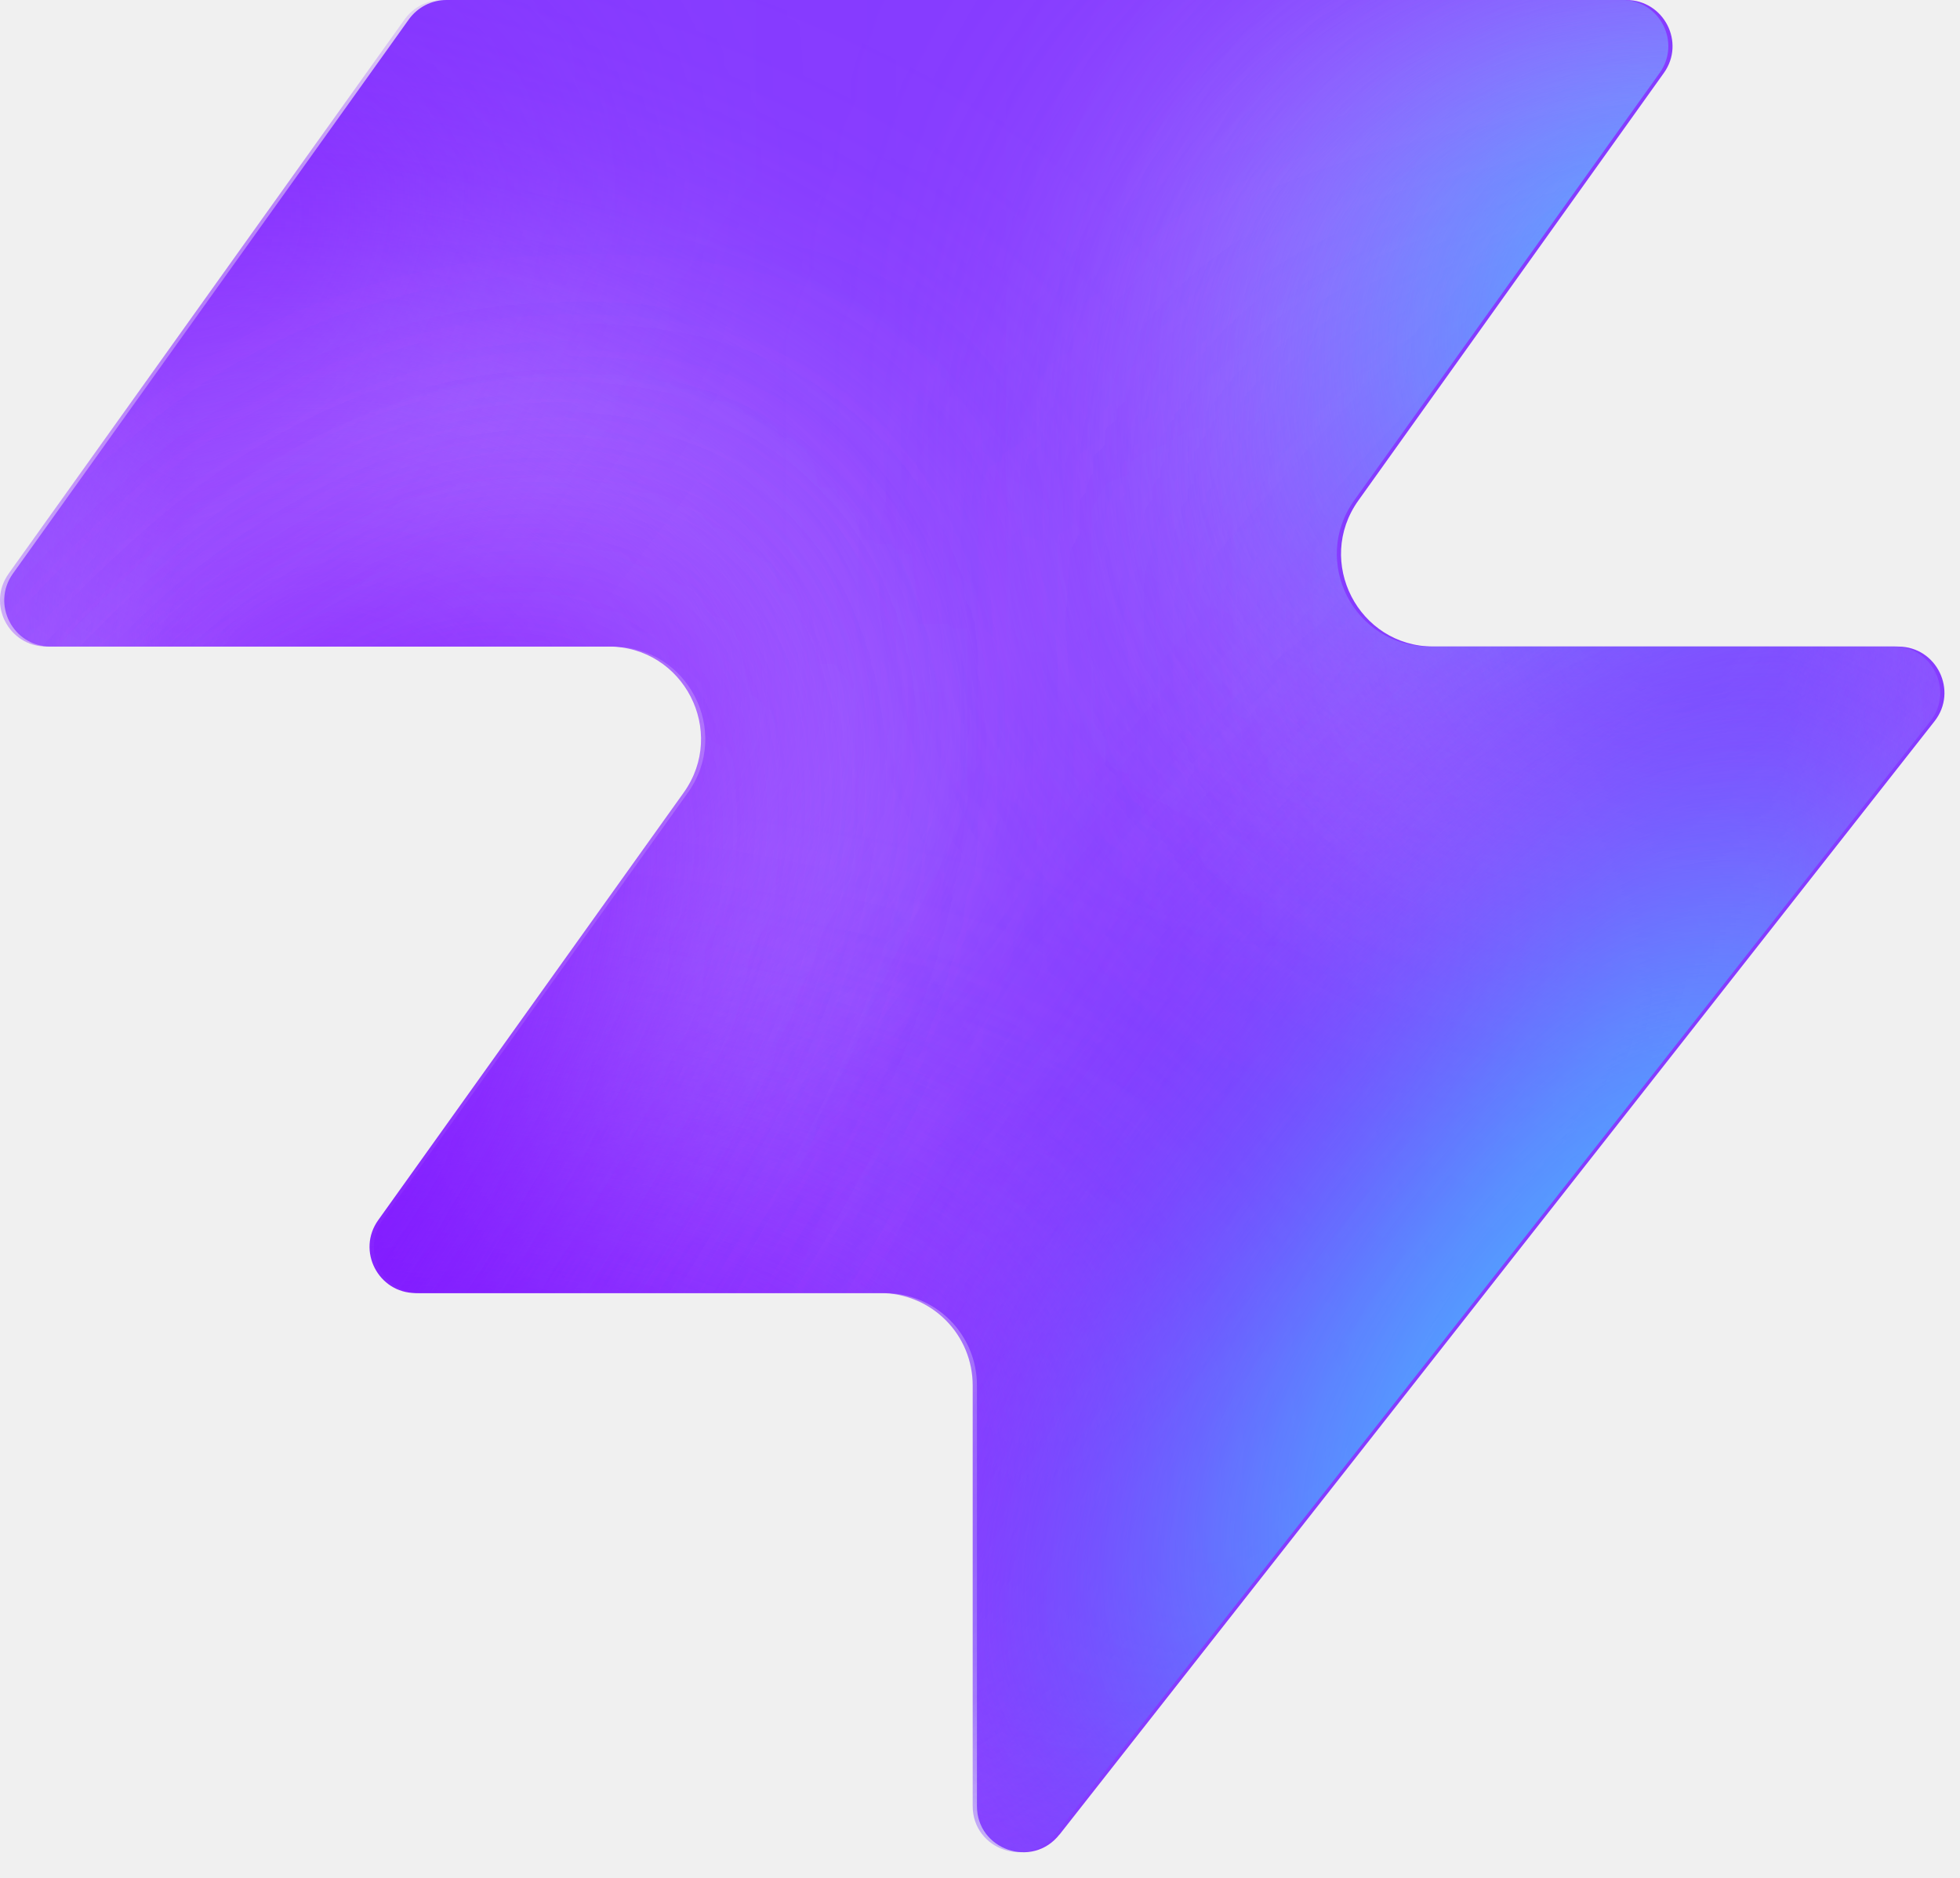
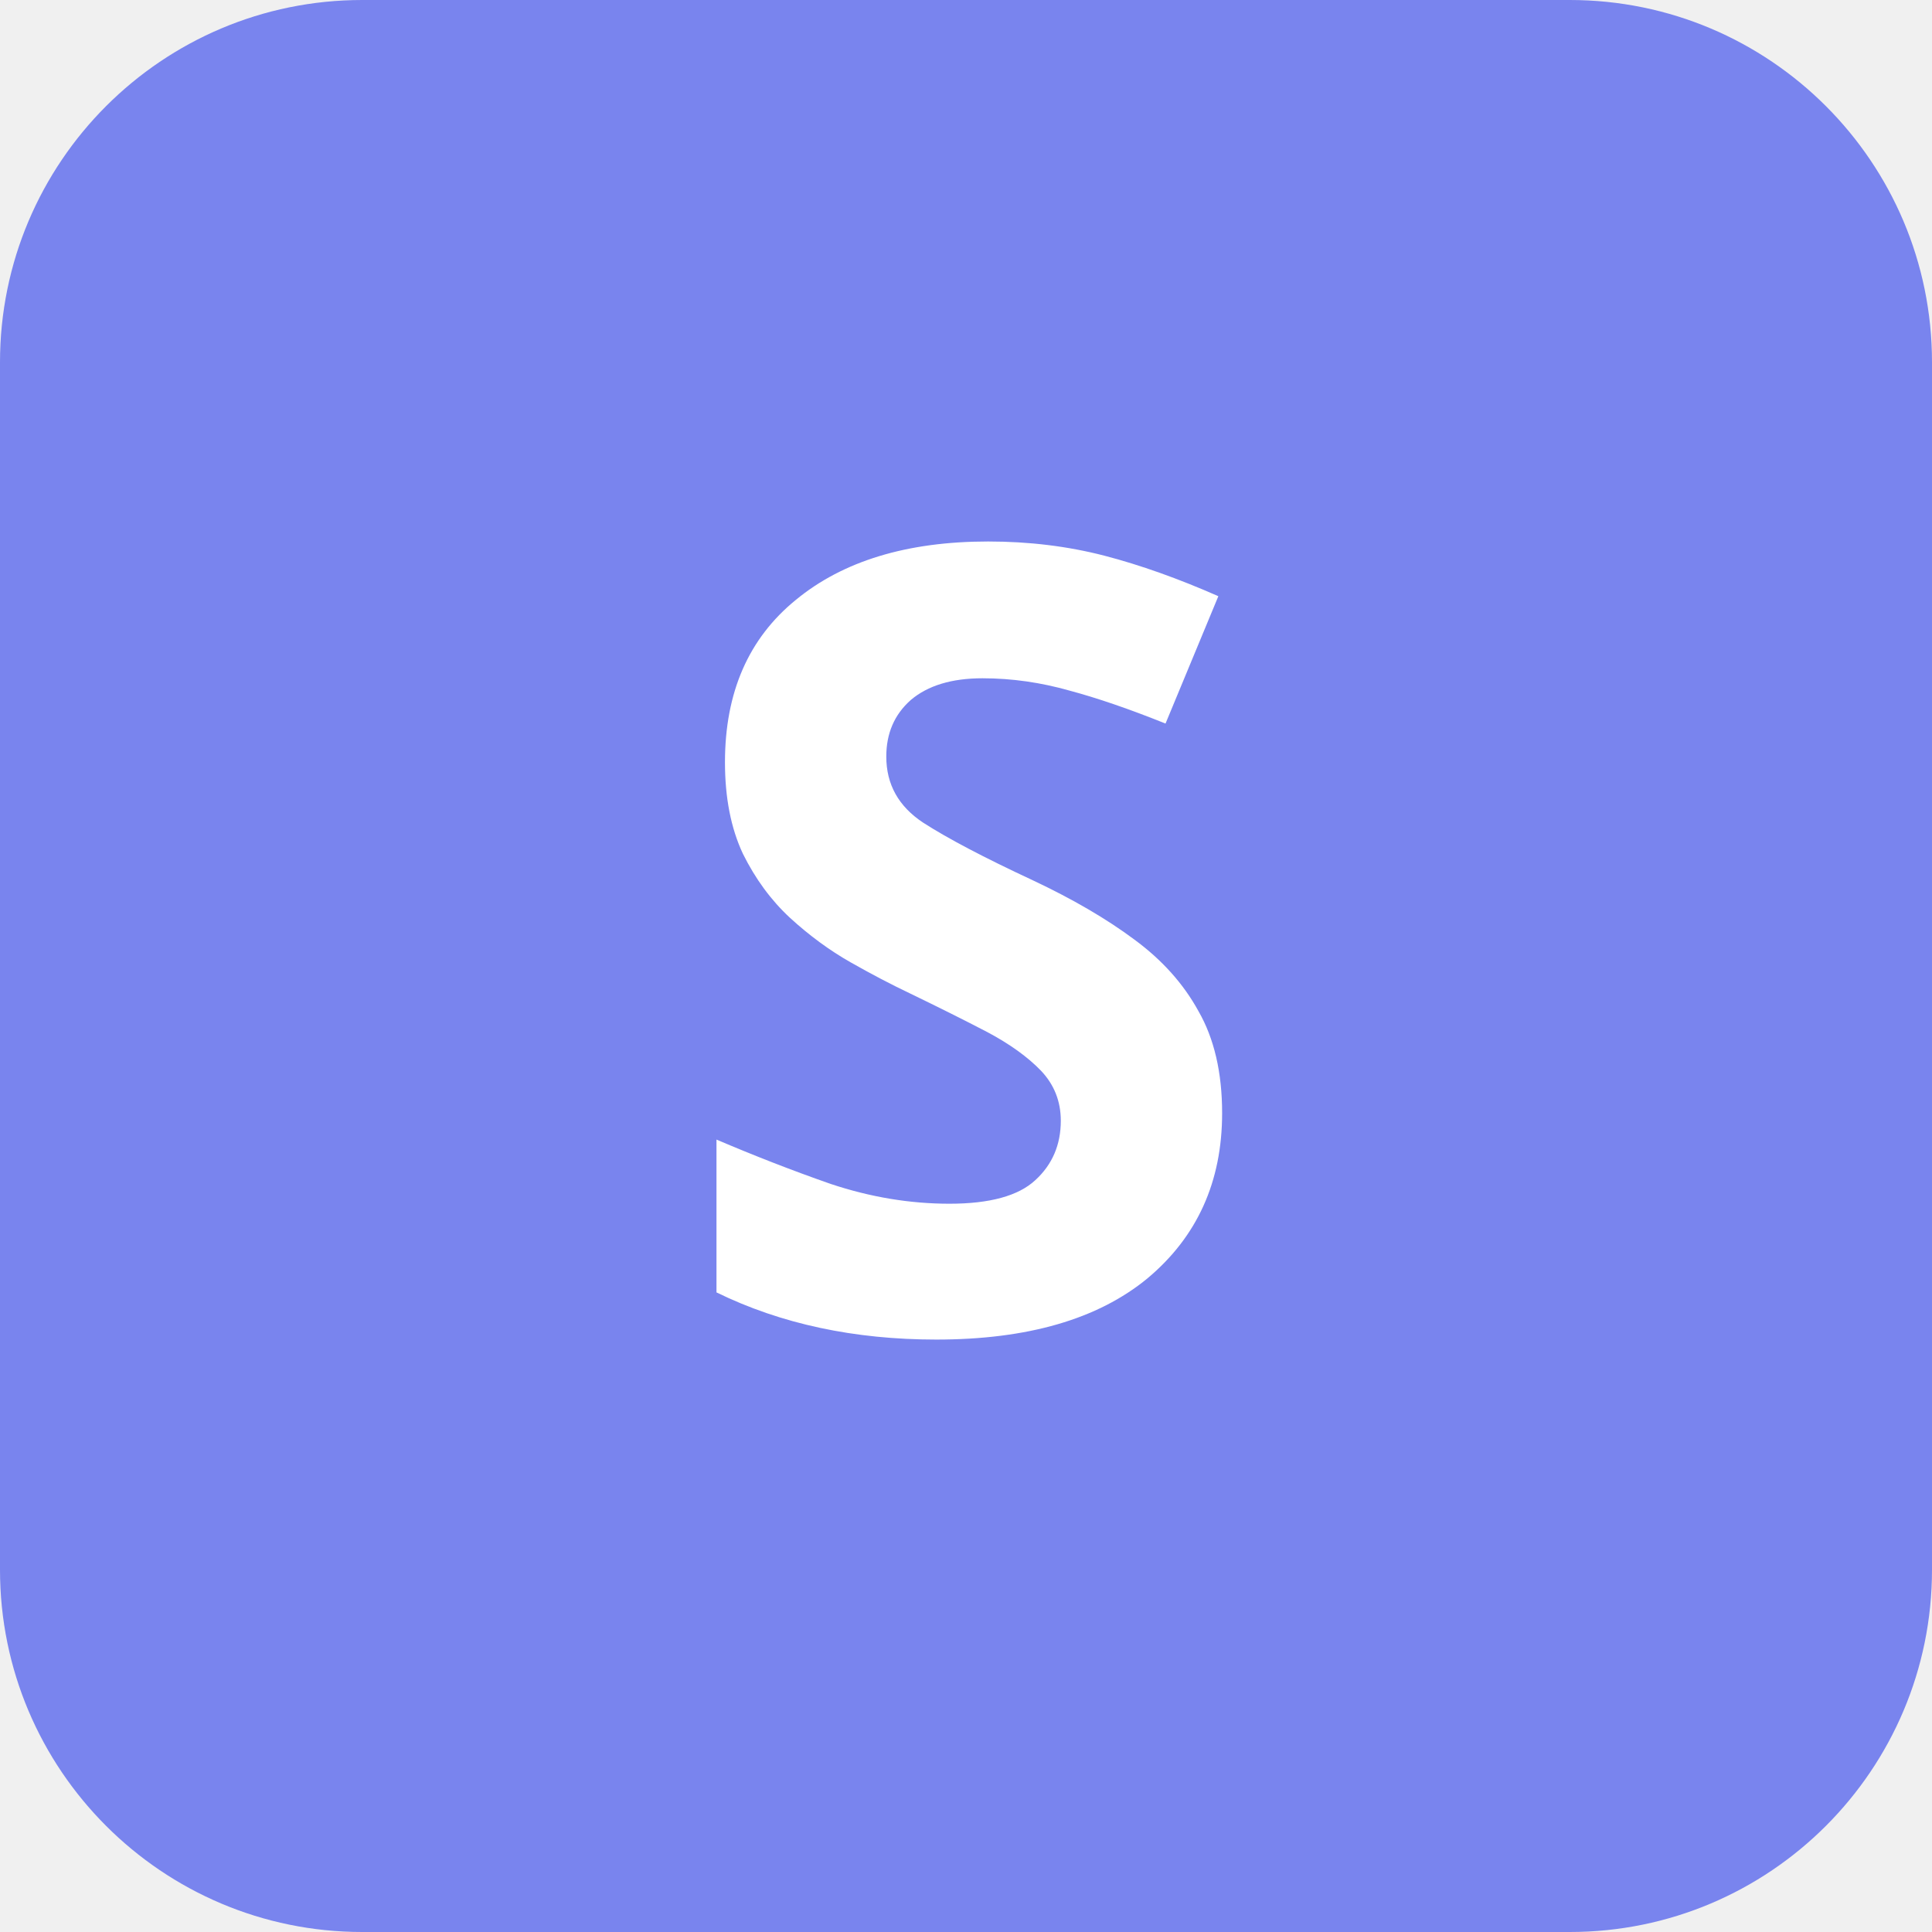
- <svg xmlns="http://www.w3.org/2000/svg" width="48" height="46" fill="none" viewBox="0 0 48 46">
-   <path fill="#863bff" d="M25.946 44.938c-.664.845-2.021.375-2.021-.698V33.937a2.26 2.26 0 0 0-2.262-2.262H10.287c-.92 0-1.456-1.04-.92-1.788l7.48-10.471c1.07-1.497 0-3.578-1.842-3.578H1.237c-.92 0-1.456-1.04-.92-1.788L10.013.474c.214-.297.556-.474.92-.474h28.894c.92 0 1.456 1.04.92 1.788l-7.48 10.471c-1.07 1.498 0 3.579 1.842 3.579h11.377c.943 0 1.473 1.088.89 1.83L25.947 44.94z" style="fill:#863bff;fill:color(display-p3 .525 .23 1);fill-opacity:1" />
-   <mask id="a" width="48" height="46" x="0" y="0" maskUnits="userSpaceOnUse" style="mask-type:alpha">
-     <path fill="#000" d="M25.842 44.938c-.664.844-2.021.375-2.021-.698V33.937a2.26 2.26 0 0 0-2.262-2.262H10.183c-.92 0-1.456-1.04-.92-1.788l7.48-10.471c1.07-1.498 0-3.579-1.842-3.579H1.133c-.92 0-1.456-1.04-.92-1.787L9.91.473c.214-.297.556-.474.92-.474h28.894c.92 0 1.456 1.04.92 1.788l-7.48 10.471c-1.07 1.498 0 3.578 1.842 3.578h11.377c.943 0 1.473 1.088.89 1.832L25.843 44.94z" style="fill:#000;fill-opacity:1" />
-   </mask>
-   <g mask="url(#a)">
-     <g filter="url(#b)">
-       <ellipse cx="5.508" cy="14.704" fill="#ede6ff" rx="5.508" ry="14.704" style="fill:#ede6ff;fill:color(display-p3 .927 .903 1);fill-opacity:1" transform="matrix(.00324 1 1 -.00324 -4.47 31.516)" />
-     </g>
-     <g filter="url(#c)">
-       <ellipse cx="10.399" cy="29.851" fill="#ede6ff" rx="10.399" ry="29.851" style="fill:#ede6ff;fill:color(display-p3 .927 .903 1);fill-opacity:1" transform="matrix(.00324 1 1 -.00324 -39.328 7.883)" />
-     </g>
-     <g filter="url(#d)">
-       <ellipse cx="5.508" cy="30.487" fill="#7e14ff" rx="5.508" ry="30.487" style="fill:#7e14ff;fill:color(display-p3 .492 .077 1);fill-opacity:1" transform="rotate(89.814 -25.913 -14.639)scale(1 -1)" />
-     </g>
-     <g filter="url(#e)">
-       <ellipse cx="5.508" cy="30.599" fill="#7e14ff" rx="5.508" ry="30.599" style="fill:#7e14ff;fill:color(display-p3 .492 .077 1);fill-opacity:1" transform="rotate(89.814 -32.644 -3.334)scale(1 -1)" />
-     </g>
-     <g filter="url(#f)">
-       <ellipse cx="5.508" cy="30.599" fill="#7e14ff" rx="5.508" ry="30.599" style="fill:#7e14ff;fill:color(display-p3 .492 .077 1);fill-opacity:1" transform="matrix(.00324 1 1 -.00324 -34.34 30.47)" />
-     </g>
-     <g filter="url(#g)">
-       <ellipse cx="14.072" cy="22.078" fill="#ede6ff" rx="14.072" ry="22.078" style="fill:#ede6ff;fill:color(display-p3 .927 .903 1);fill-opacity:1" transform="rotate(93.35 24.506 48.493)scale(-1 1)" />
-     </g>
-     <g filter="url(#h)">
-       <ellipse cx="3.47" cy="21.501" fill="#7e14ff" rx="3.47" ry="21.501" style="fill:#7e14ff;fill:color(display-p3 .492 .077 1);fill-opacity:1" transform="rotate(89.009 28.708 47.59)scale(-1 1)" />
-     </g>
-     <g filter="url(#i)">
-       <ellipse cx="3.47" cy="21.501" fill="#7e14ff" rx="3.47" ry="21.501" style="fill:#7e14ff;fill:color(display-p3 .492 .077 1);fill-opacity:1" transform="rotate(89.009 28.708 47.59)scale(-1 1)" />
-     </g>
-     <g filter="url(#j)">
-       <ellipse cx=".387" cy="8.972" fill="#7e14ff" rx="4.407" ry="29.108" style="fill:#7e14ff;fill:color(display-p3 .492 .077 1);fill-opacity:1" transform="rotate(39.51 .387 8.972)" />
-     </g>
-     <g filter="url(#k)">
-       <ellipse cx="47.523" cy="-6.092" fill="#7e14ff" rx="4.407" ry="29.108" style="fill:#7e14ff;fill:color(display-p3 .492 .077 1);fill-opacity:1" transform="rotate(37.892 47.523 -6.092)" />
-     </g>
-     <g filter="url(#l)">
-       <ellipse cx="41.412" cy="6.333" fill="#47bfff" rx="5.971" ry="9.665" style="fill:#47bfff;fill:color(display-p3 .28 .748 1);fill-opacity:1" transform="rotate(37.892 41.412 6.333)" />
-     </g>
-     <g filter="url(#m)">
-       <ellipse cx="-1.879" cy="38.332" fill="#7e14ff" rx="4.407" ry="29.108" style="fill:#7e14ff;fill:color(display-p3 .492 .077 1);fill-opacity:1" transform="rotate(37.892 -1.88 38.332)" />
-     </g>
-     <g filter="url(#n)">
-       <ellipse cx="-1.879" cy="38.332" fill="#7e14ff" rx="4.407" ry="29.108" style="fill:#7e14ff;fill:color(display-p3 .492 .077 1);fill-opacity:1" transform="rotate(37.892 -1.88 38.332)" />
-     </g>
-     <g filter="url(#o)">
-       <ellipse cx="35.651" cy="29.907" fill="#7e14ff" rx="4.407" ry="29.108" style="fill:#7e14ff;fill:color(display-p3 .492 .077 1);fill-opacity:1" transform="rotate(37.892 35.651 29.907)" />
-     </g>
-     <g filter="url(#p)">
-       <ellipse cx="38.418" cy="32.4" fill="#47bfff" rx="5.971" ry="15.297" style="fill:#47bfff;fill:color(display-p3 .28 .748 1);fill-opacity:1" transform="rotate(37.892 38.418 32.4)" />
-     </g>
-   </g>
-   <defs>
-     <filter id="b" width="60.045" height="41.654" x="-19.77" y="16.149" color-interpolation-filters="sRGB" filterUnits="userSpaceOnUse">
-       <feFlood flood-opacity="0" result="BackgroundImageFix" />
-       <feBlend in="SourceGraphic" in2="BackgroundImageFix" result="shape" />
-       <feGaussianBlur result="effect1_foregroundBlur_2002_17158" stdDeviation="7.659" />
-     </filter>
-     <filter id="c" width="90.34" height="51.437" x="-54.613" y="-7.533" color-interpolation-filters="sRGB" filterUnits="userSpaceOnUse">
-       <feFlood flood-opacity="0" result="BackgroundImageFix" />
-       <feBlend in="SourceGraphic" in2="BackgroundImageFix" result="shape" />
-       <feGaussianBlur result="effect1_foregroundBlur_2002_17158" stdDeviation="7.659" />
-     </filter>
-     <filter id="d" width="79.355" height="29.4" x="-49.64" y="2.03" color-interpolation-filters="sRGB" filterUnits="userSpaceOnUse">
-       <feFlood flood-opacity="0" result="BackgroundImageFix" />
-       <feBlend in="SourceGraphic" in2="BackgroundImageFix" result="shape" />
-       <feGaussianBlur result="effect1_foregroundBlur_2002_17158" stdDeviation="4.596" />
-     </filter>
-     <filter id="e" width="79.579" height="29.4" x="-45.045" y="20.029" color-interpolation-filters="sRGB" filterUnits="userSpaceOnUse">
-       <feFlood flood-opacity="0" result="BackgroundImageFix" />
-       <feBlend in="SourceGraphic" in2="BackgroundImageFix" result="shape" />
-       <feGaussianBlur result="effect1_foregroundBlur_2002_17158" stdDeviation="4.596" />
-     </filter>
-     <filter id="f" width="79.579" height="29.4" x="-43.513" y="21.178" color-interpolation-filters="sRGB" filterUnits="userSpaceOnUse">
-       <feFlood flood-opacity="0" result="BackgroundImageFix" />
-       <feBlend in="SourceGraphic" in2="BackgroundImageFix" result="shape" />
-       <feGaussianBlur result="effect1_foregroundBlur_2002_17158" stdDeviation="4.596" />
-     </filter>
-     <filter id="g" width="74.749" height="58.852" x="15.756" y="-17.901" color-interpolation-filters="sRGB" filterUnits="userSpaceOnUse">
-       <feFlood flood-opacity="0" result="BackgroundImageFix" />
-       <feBlend in="SourceGraphic" in2="BackgroundImageFix" result="shape" />
-       <feGaussianBlur result="effect1_foregroundBlur_2002_17158" stdDeviation="7.659" />
-     </filter>
-     <filter id="h" width="61.377" height="25.362" x="23.548" y="2.284" color-interpolation-filters="sRGB" filterUnits="userSpaceOnUse">
-       <feFlood flood-opacity="0" result="BackgroundImageFix" />
-       <feBlend in="SourceGraphic" in2="BackgroundImageFix" result="shape" />
-       <feGaussianBlur result="effect1_foregroundBlur_2002_17158" stdDeviation="4.596" />
-     </filter>
-     <filter id="i" width="61.377" height="25.362" x="23.548" y="2.284" color-interpolation-filters="sRGB" filterUnits="userSpaceOnUse">
-       <feFlood flood-opacity="0" result="BackgroundImageFix" />
-       <feBlend in="SourceGraphic" in2="BackgroundImageFix" result="shape" />
-       <feGaussianBlur result="effect1_foregroundBlur_2002_17158" stdDeviation="4.596" />
-     </filter>
-     <filter id="j" width="56.045" height="63.649" x="-27.636" y="-22.853" color-interpolation-filters="sRGB" filterUnits="userSpaceOnUse">
-       <feFlood flood-opacity="0" result="BackgroundImageFix" />
-       <feBlend in="SourceGraphic" in2="BackgroundImageFix" result="shape" />
-       <feGaussianBlur result="effect1_foregroundBlur_2002_17158" stdDeviation="4.596" />
-     </filter>
-     <filter id="k" width="54.814" height="64.646" x="20.116" y="-38.415" color-interpolation-filters="sRGB" filterUnits="userSpaceOnUse">
-       <feFlood flood-opacity="0" result="BackgroundImageFix" />
-       <feBlend in="SourceGraphic" in2="BackgroundImageFix" result="shape" />
-       <feGaussianBlur result="effect1_foregroundBlur_2002_17158" stdDeviation="4.596" />
-     </filter>
-     <filter id="l" width="33.541" height="35.313" x="24.641" y="-11.323" color-interpolation-filters="sRGB" filterUnits="userSpaceOnUse">
-       <feFlood flood-opacity="0" result="BackgroundImageFix" />
-       <feBlend in="SourceGraphic" in2="BackgroundImageFix" result="shape" />
-       <feGaussianBlur result="effect1_foregroundBlur_2002_17158" stdDeviation="4.596" />
-     </filter>
-     <filter id="m" width="54.814" height="64.646" x="-29.286" y="6.009" color-interpolation-filters="sRGB" filterUnits="userSpaceOnUse">
-       <feFlood flood-opacity="0" result="BackgroundImageFix" />
-       <feBlend in="SourceGraphic" in2="BackgroundImageFix" result="shape" />
-       <feGaussianBlur result="effect1_foregroundBlur_2002_17158" stdDeviation="4.596" />
-     </filter>
-     <filter id="n" width="54.814" height="64.646" x="-29.286" y="6.009" color-interpolation-filters="sRGB" filterUnits="userSpaceOnUse">
-       <feFlood flood-opacity="0" result="BackgroundImageFix" />
-       <feBlend in="SourceGraphic" in2="BackgroundImageFix" result="shape" />
-       <feGaussianBlur result="effect1_foregroundBlur_2002_17158" stdDeviation="4.596" />
-     </filter>
-     <filter id="o" width="54.814" height="64.646" x="8.244" y="-2.416" color-interpolation-filters="sRGB" filterUnits="userSpaceOnUse">
-       <feFlood flood-opacity="0" result="BackgroundImageFix" />
-       <feBlend in="SourceGraphic" in2="BackgroundImageFix" result="shape" />
-       <feGaussianBlur result="effect1_foregroundBlur_2002_17158" stdDeviation="4.596" />
-     </filter>
-     <filter id="p" width="39.409" height="43.623" x="18.713" y="10.588" color-interpolation-filters="sRGB" filterUnits="userSpaceOnUse">
-       <feFlood flood-opacity="0" result="BackgroundImageFix" />
-       <feBlend in="SourceGraphic" in2="BackgroundImageFix" result="shape" />
-       <feGaussianBlur result="effect1_foregroundBlur_2002_17158" stdDeviation="4.596" />
-     </filter>
-   </defs>
+ <svg xmlns="http://www.w3.org/2000/svg" width="32" height="32" viewBox="0 0 32 32">
+   <rect width="32" height="32" rx="6" fill="#7984EE" />
+   <text x="16" y="22" font-family="system-ui, sans-serif" font-size="18" font-weight="700" fill="white" text-anchor="middle">S</text>
</svg>
